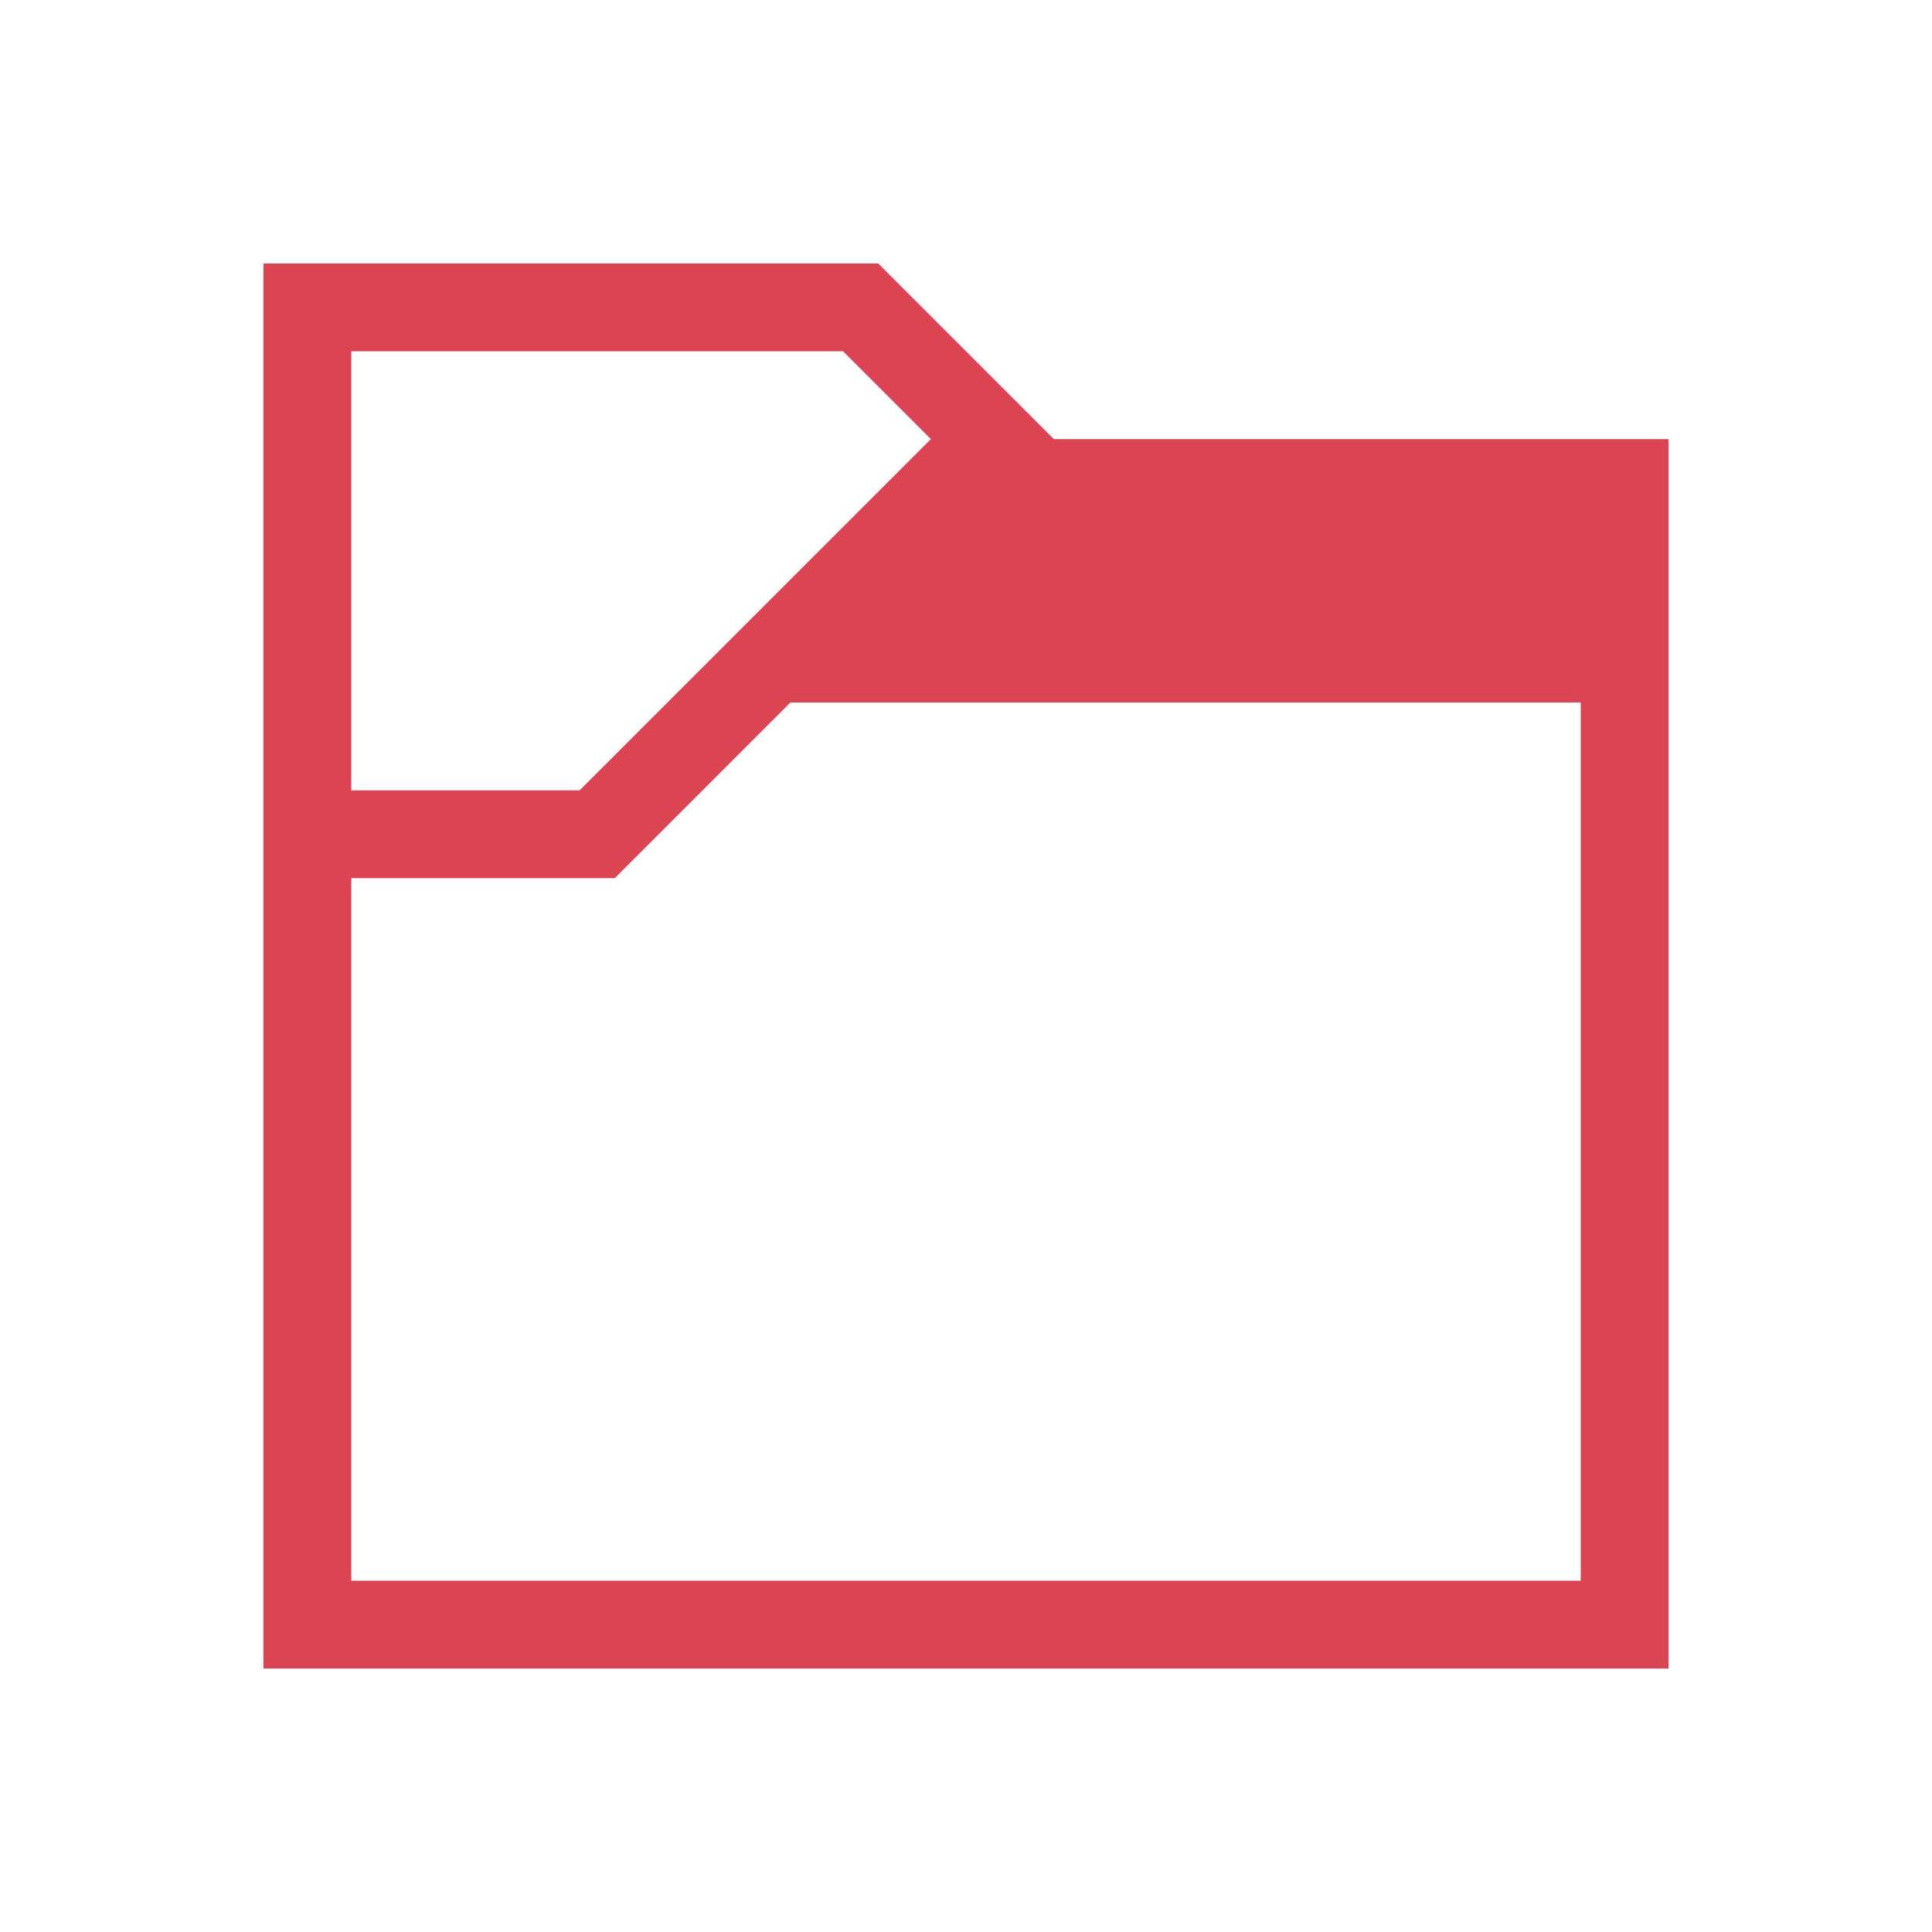
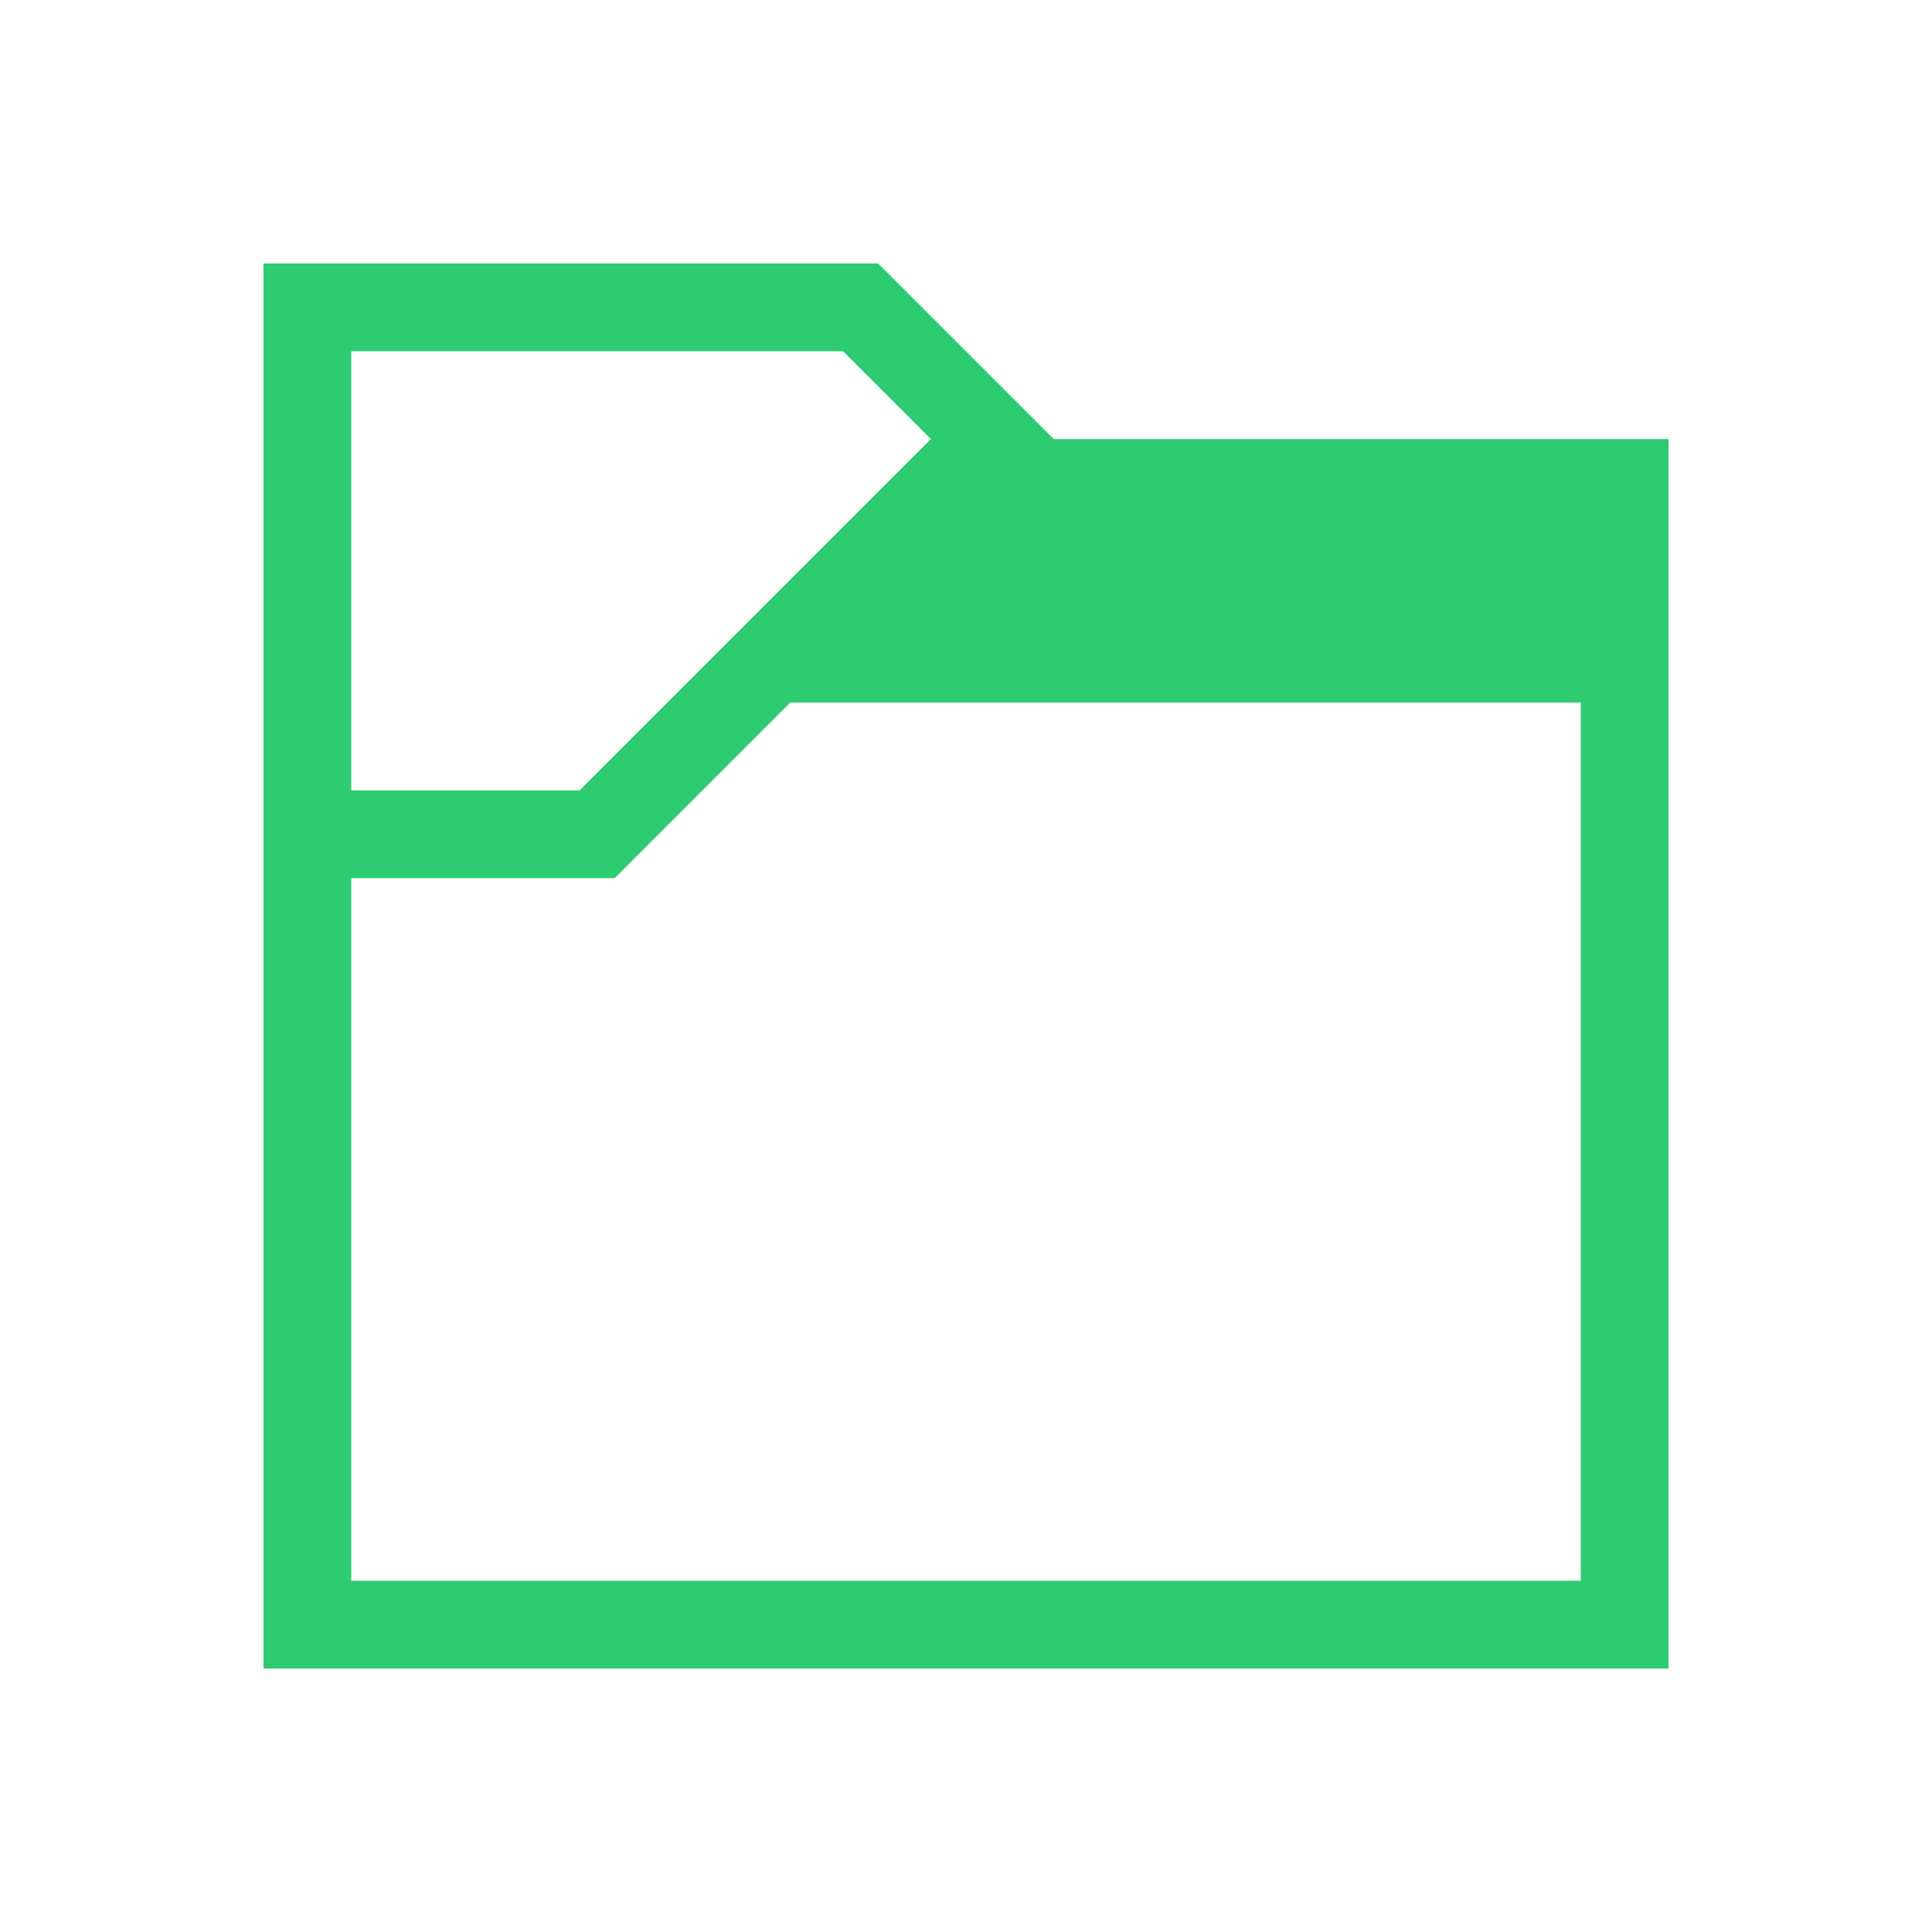
<svg xmlns="http://www.w3.org/2000/svg" viewBox="0 0 22 22">
  <defs id="defs3051">
    <style type="text/css" id="current-color-scheme">
      .ColorScheme-Text {
        color:#232629;
      }
      </style>
  </defs>
-   <path style="fill:#da4453" d="M 3 3 L 3 4 L 3 19 L 4 19 L 19 19 L 19 18 L 19 5 L 12 5 L 10 3 L 10 3 L 10 3 L 4 3 L 3 3 z M 4 4 L 7 4 L 9.6 4 L 10.6 5 L 6.6 9 L 6.6 9 L 4 9 L 4 4 z M 9 8 L 18 8 L 18 18 L 4 18 L 4 10 L 5.6 10 L 7 10 L 7 10 L 7 10 L 9 8 z " />
+   <path style="fill:#2ecc71" d="M 3 3 L 3 4 L 3 19 L 4 19 L 19 19 L 19 18 L 19 5 L 12 5 L 10 3 L 10 3 L 10 3 L 4 3 L 3 3 z M 4 4 L 7 4 L 9.6 4 L 10.6 5 L 6.6 9 L 6.6 9 L 4 9 L 4 4 z M 9 8 L 18 8 L 18 18 L 4 18 L 4 10 L 5.6 10 L 7 10 L 7 10 L 7 10 L 9 8 z " />
</svg>
